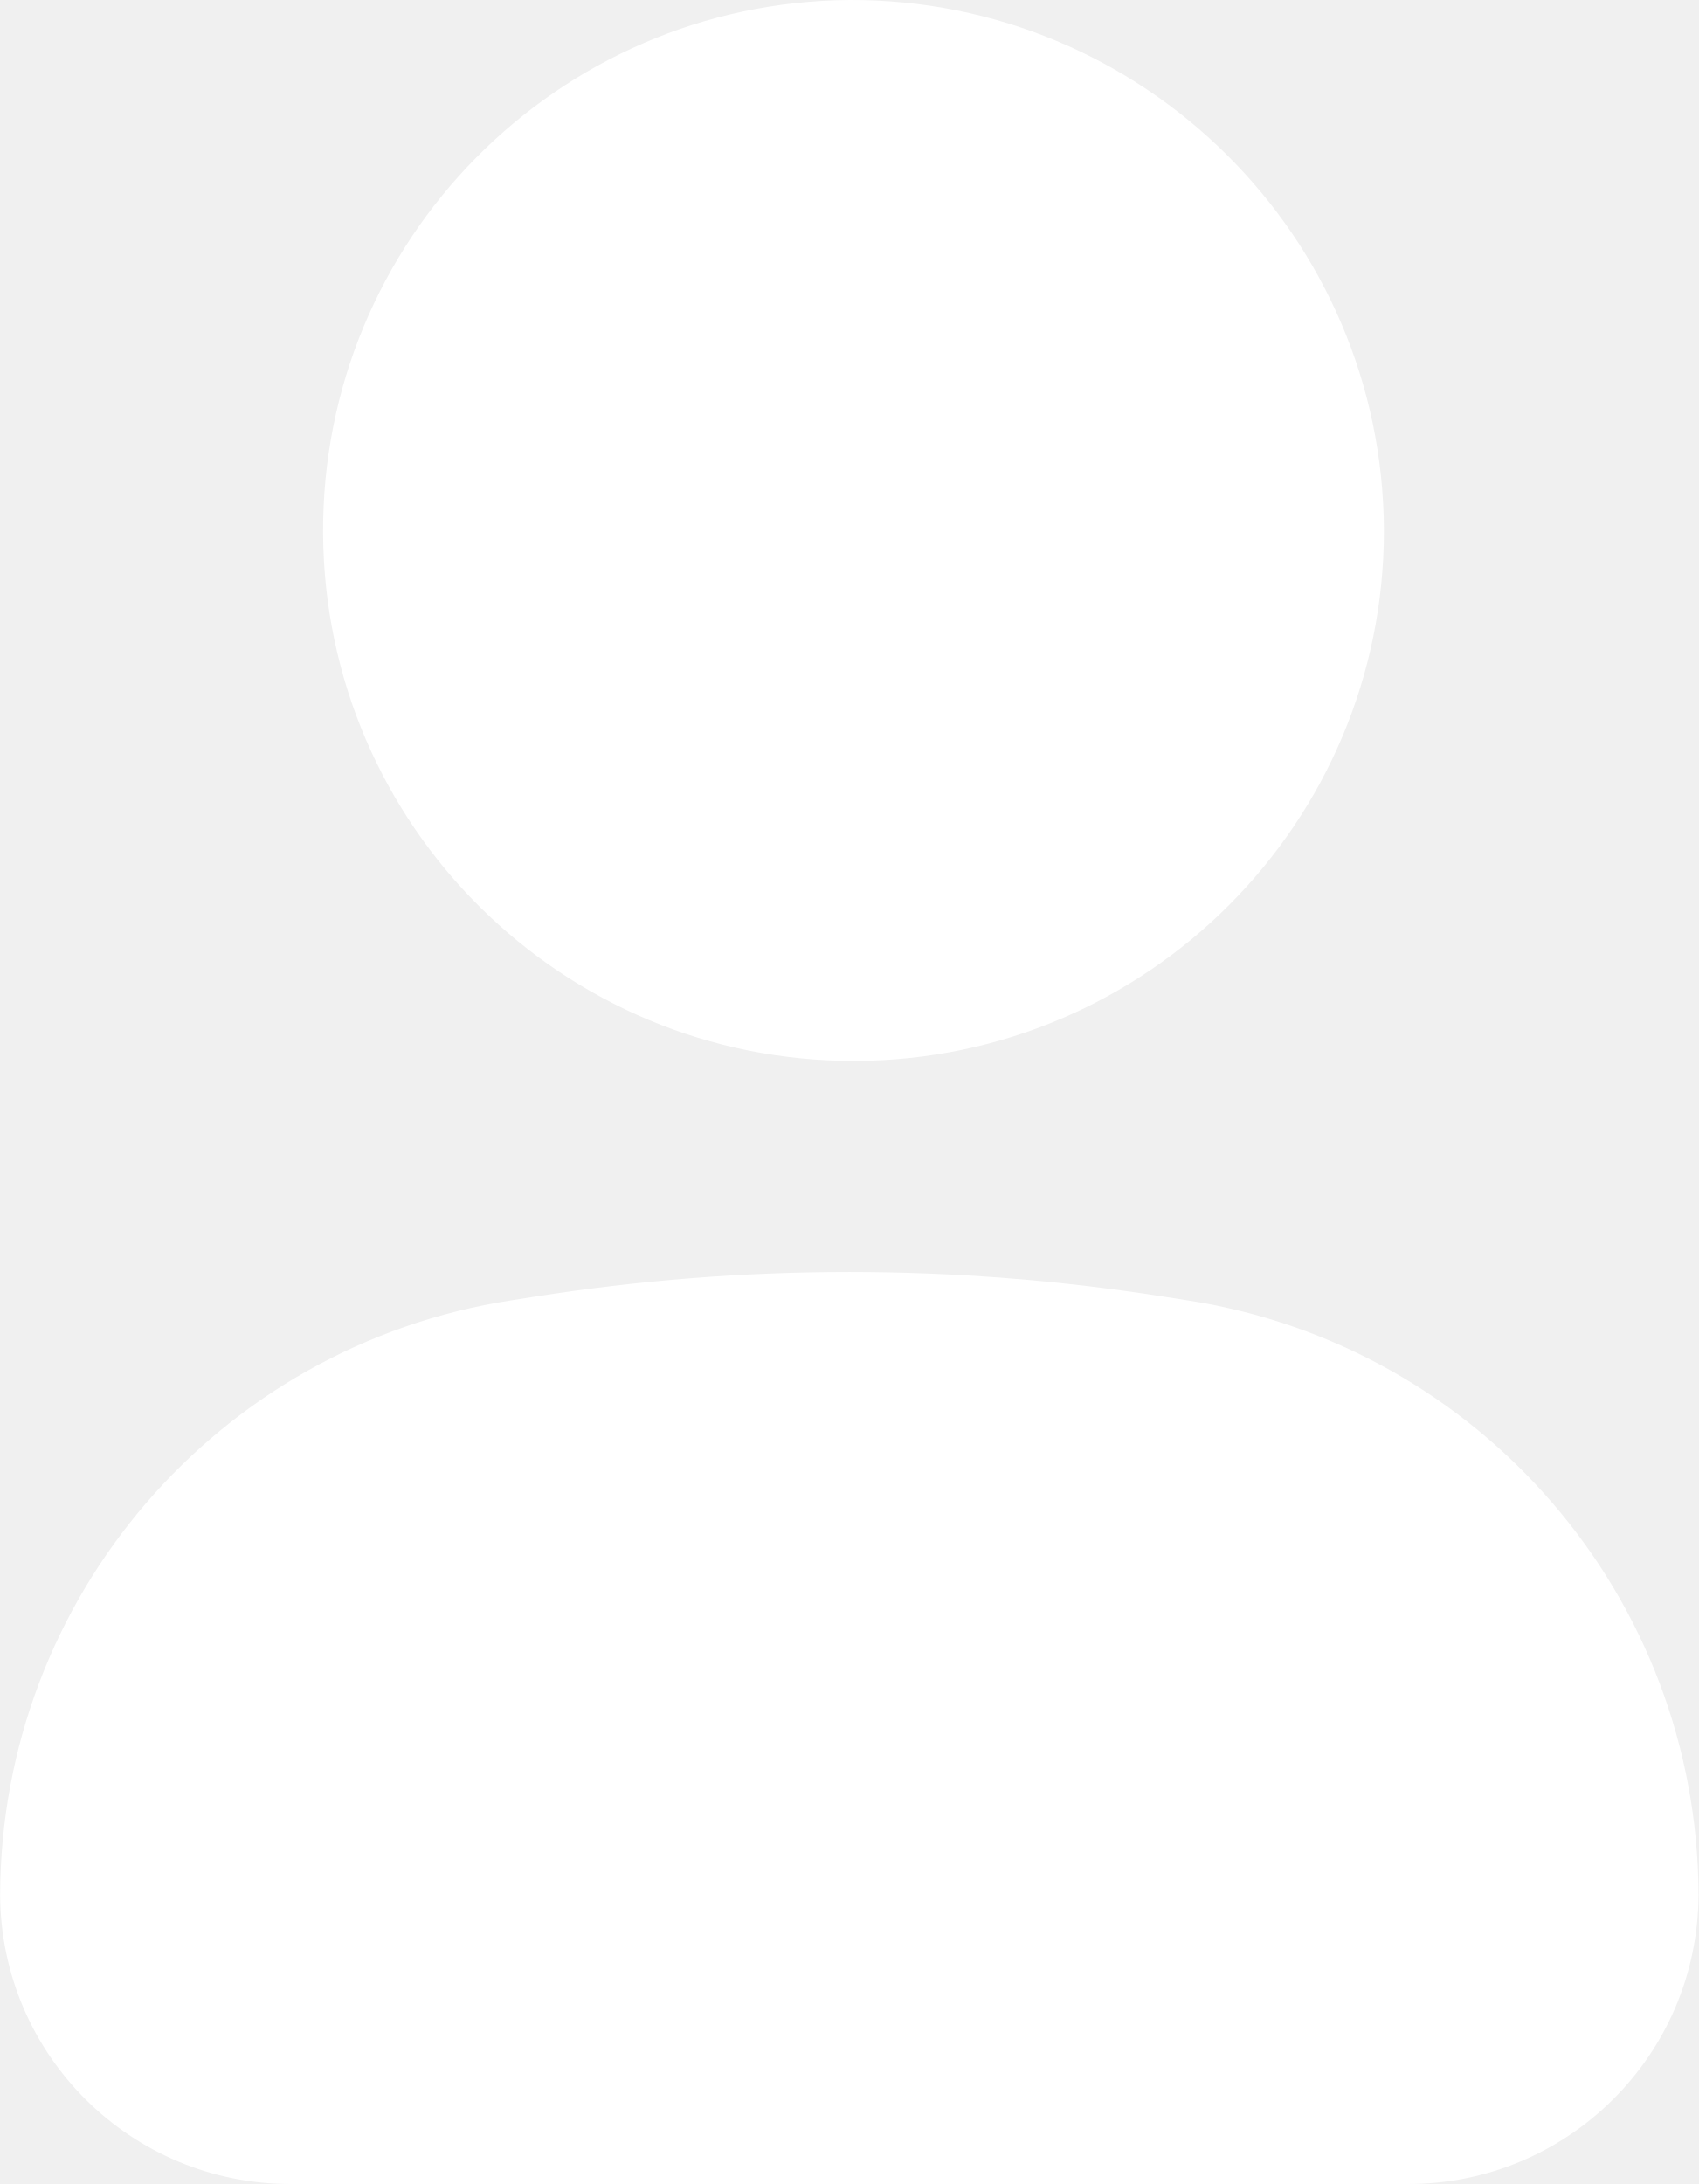
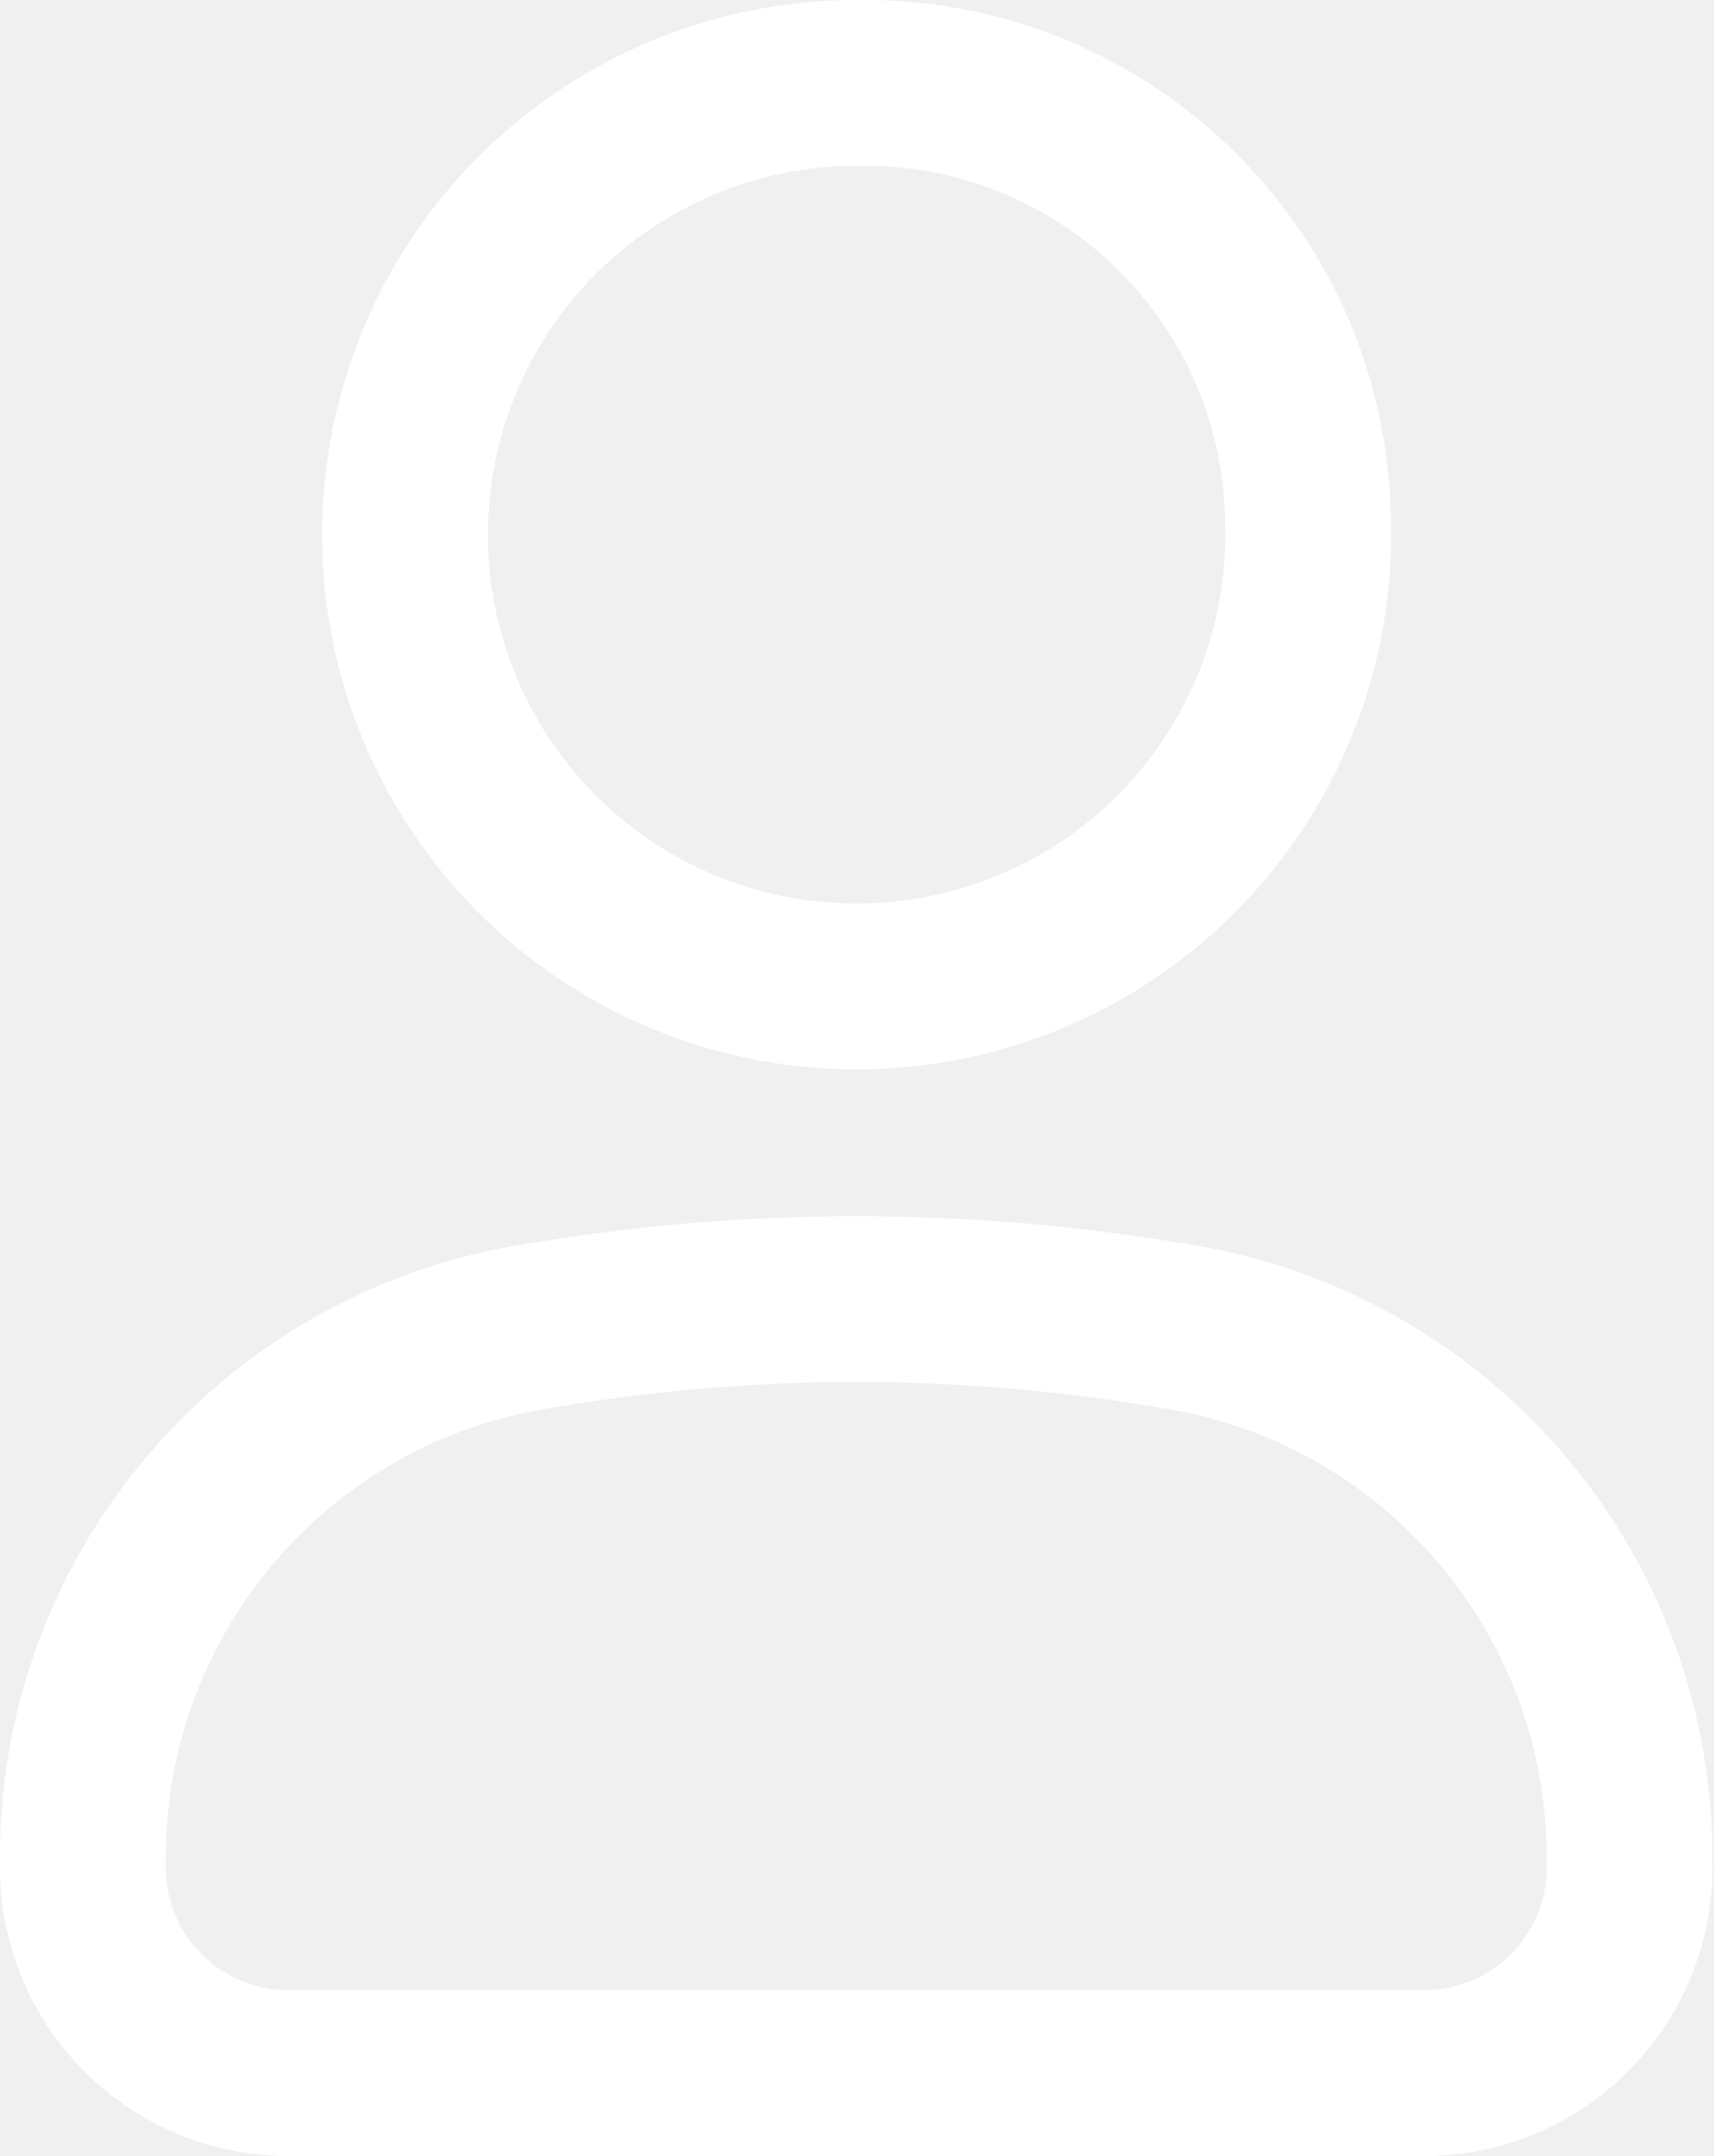
- <svg xmlns="http://www.w3.org/2000/svg" width="14" height="18" viewBox="0 0 14 18">
-   <g id="Group_409" data-name="Group 409" transform="translate(-375 -257)">
-     <path id="Path_339" data-name="Path 339" d="M382,257a4.372,4.372,0,1,0,4.407,4.371A4.389,4.389,0,0,0,382,257Z" fill="#fff" />
-     <path id="Path_340" data-name="Path 340" d="M384.6,267.688a16.624,16.624,0,0,0-5.2,0l-.185.029a4.973,4.973,0,0,0-4.214,4.9A2.393,2.393,0,0,0,377.4,275H386.6a2.393,2.393,0,0,0,2.4-2.383,4.973,4.973,0,0,0-4.214-4.9Z" fill="#fff" />
+ <svg xmlns="http://www.w3.org/2000/svg" width="15.5" height="19.5" viewBox="0 0 15.5 19.5">
+   <g id="Group_410" data-name="Group 410" transform="translate(-374.25 -255.25)">
+     <path id="Path_565" data-name="Path 565" d="M375,272.111a4.864,4.864,0,0,1,4-4.848l.208-.035a17.161,17.161,0,0,1,5.576,0l.208.035a4.864,4.864,0,0,1,4,4.848A1.859,1.859,0,0,1,387.172,274H376.828A1.859,1.859,0,0,1,375,272.111Z" fill="none" stroke="#fff" stroke-width="1.5" />
+     <path id="Path_566" data-name="Path 566" d="M386.083,259.938A4.086,4.086,0,1,1,382,256,4.012,4.012,0,0,1,386.083,259.938Z" fill="none" stroke="#fff" stroke-width="1.5" />
  </g>
</svg>
